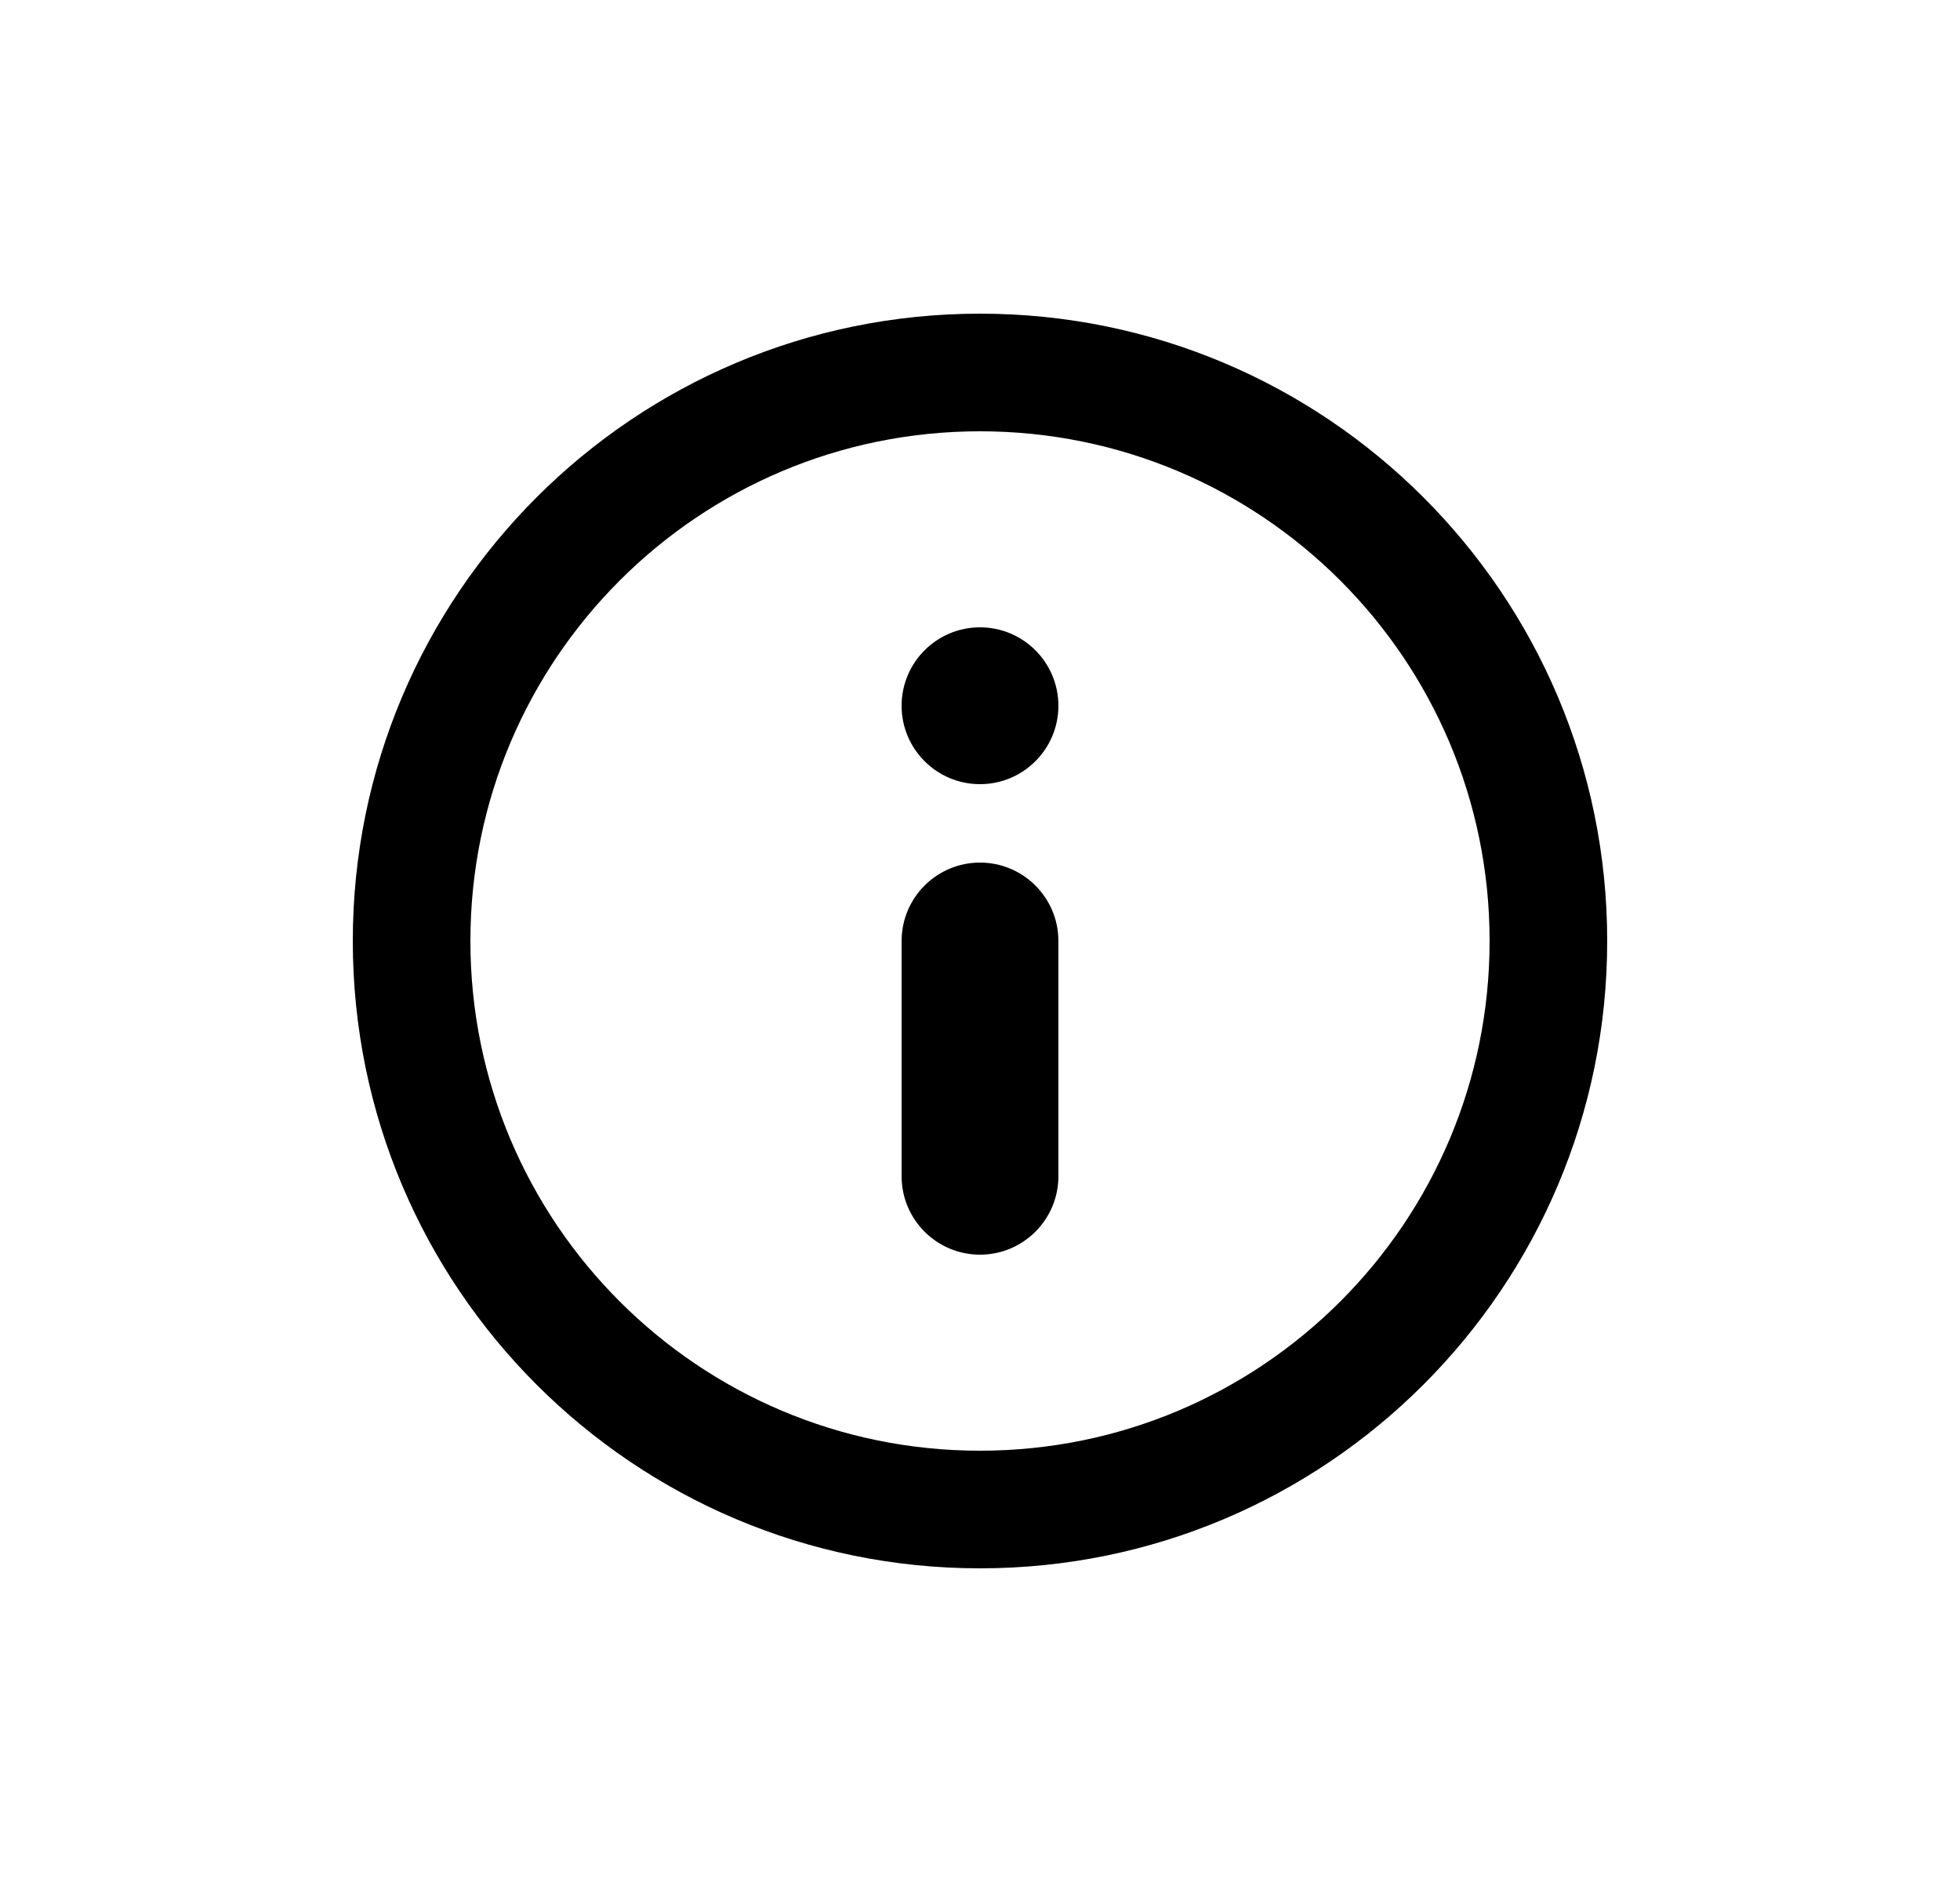
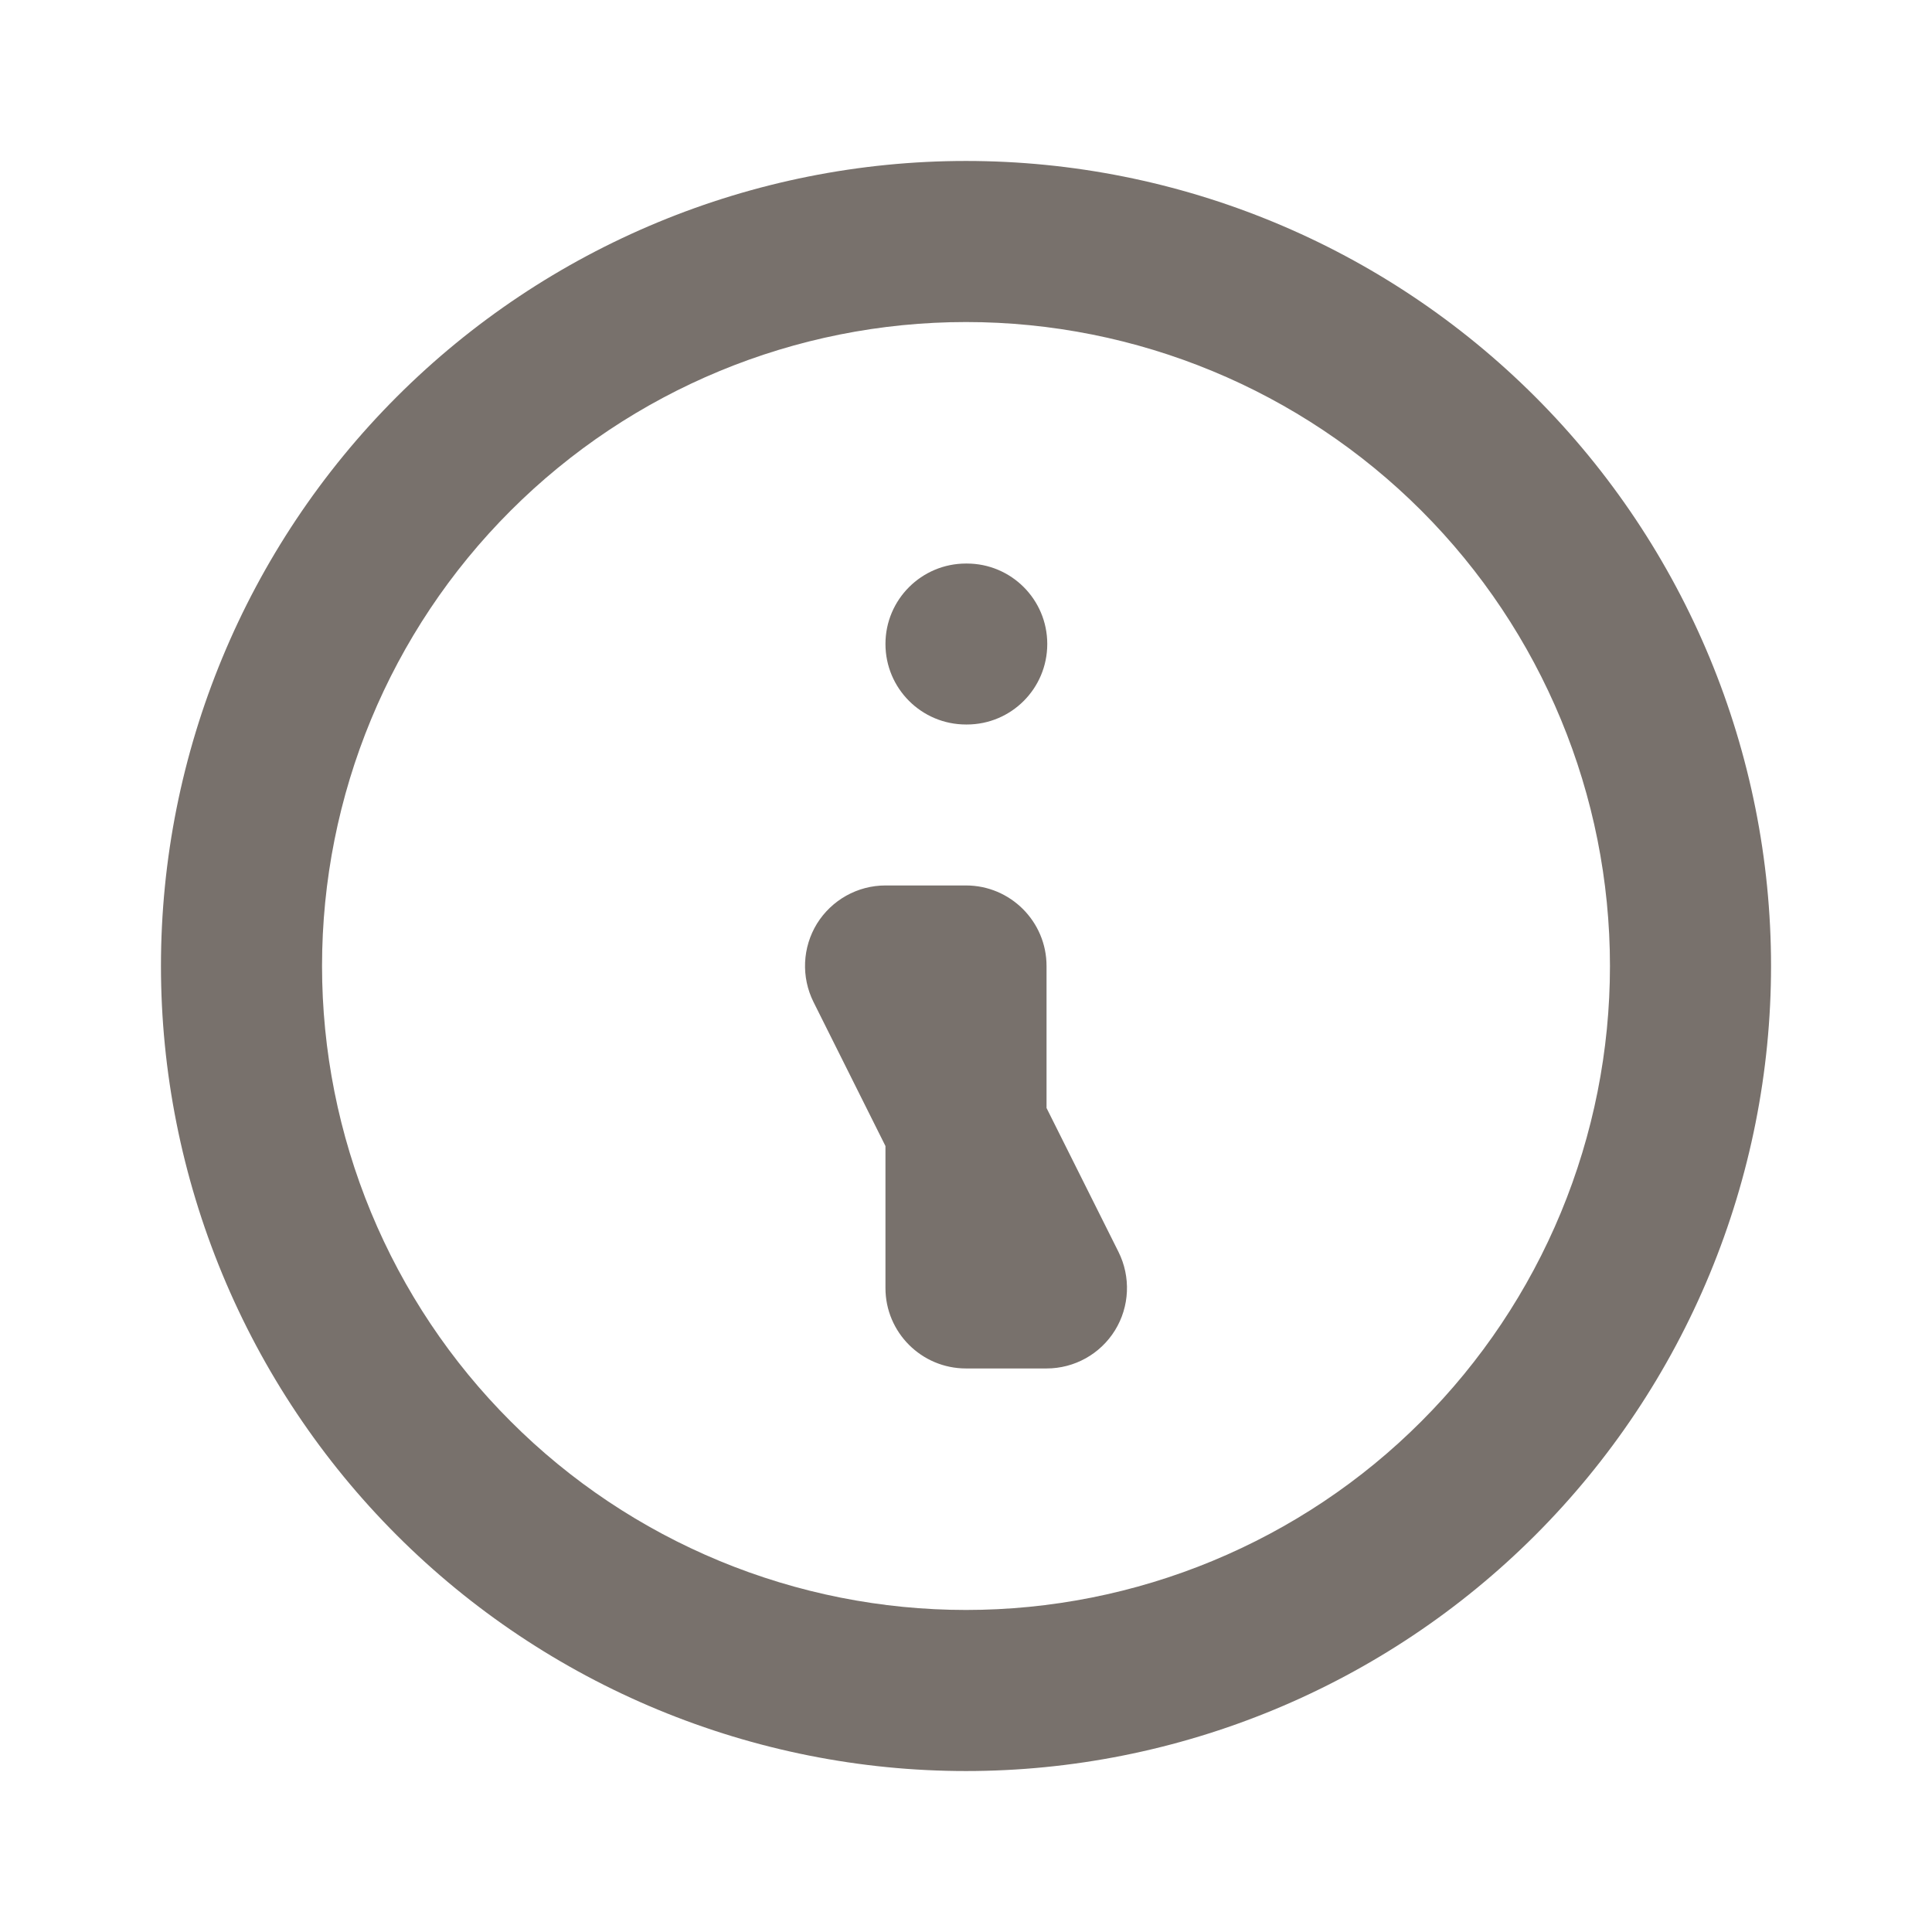
- <svg xmlns="http://www.w3.org/2000/svg" viewBox="0 0 25 24" fill="none">
-   <path fill-rule="evenodd" clip-rule="evenodd" d="M12.5 18.5C16.09 18.5 19 15.59 19 12C19 8.41 16.09 5.5 12.5 5.5C8.91 5.5 6 8.41 6 12C6 15.59 8.91 18.5 12.5 18.5ZM12.5 20C16.918 20 20.5 16.418 20.5 12C20.5 7.582 16.918 4 12.5 4C8.082 4 4.5 7.582 4.5 12C4.5 16.418 8.082 20 12.5 20ZM13.5 9C13.5 9.552 13.052 10 12.5 10C11.948 10 11.5 9.552 11.5 9C11.5 8.448 11.948 8 12.5 8C13.052 8 13.5 8.448 13.5 9ZM12.5 11C11.948 11 11.5 11.448 11.5 12V15C11.5 15.552 11.948 16 12.5 16C13.052 16 13.5 15.552 13.5 15V12C13.5 11.448 13.052 11 12.5 11Z" fill="black" />
+ <svg xmlns="http://www.w3.org/2000/svg" viewBox="0 0 16 16" fill="none">
+   <path fill-rule="evenodd" clip-rule="evenodd" d="M8 2.667C6.585 2.667 5.229 3.229 4.229 4.229C3.228 5.229 2.667 6.585 2.667 8C2.667 8.7 2.805 9.394 3.073 10.041C3.341 10.688 3.733 11.276 4.229 11.771C4.724 12.267 5.312 12.659 5.959 12.927C6.606 13.195 7.3 13.333 8 13.333C8.7 13.333 9.394 13.195 10.041 12.927C10.688 12.659 11.276 12.267 11.771 11.771C12.266 11.276 12.659 10.688 12.927 10.041C13.195 9.394 13.333 8.7 13.333 8C13.333 6.585 12.771 5.229 11.771 4.229C10.771 3.229 9.414 2.667 8 2.667ZM3.286 3.286C4.536 2.036 6.232 1.333 8 1.333C9.768 1.333 11.464 2.036 12.714 3.286C13.964 4.536 14.667 6.232 14.667 8C14.667 8.875 14.494 9.742 14.159 10.551C13.824 11.36 13.333 12.095 12.714 12.714C12.095 13.333 11.36 13.824 10.551 14.159C9.742 14.494 8.875 14.667 8 14.667C7.124 14.667 6.258 14.494 5.449 14.159C4.64 13.824 3.905 13.333 3.286 12.714C2.667 12.095 2.176 11.36 1.841 10.551C1.506 9.742 1.333 8.875 1.333 8C1.333 6.232 2.036 4.536 3.286 3.286ZM7.333 5.333C7.333 4.965 7.632 4.667 8 4.667H8.007C8.375 4.667 8.673 4.965 8.673 5.333C8.673 5.702 8.375 6 8.007 6H8C7.632 6 7.333 5.702 7.333 5.333ZM6.766 7.649C6.888 7.453 7.102 7.333 7.333 7.333H8C8.368 7.333 8.667 7.632 8.667 8V9.176L9.263 10.368C9.366 10.575 9.355 10.821 9.234 11.017C9.112 11.214 8.898 11.333 8.667 11.333H8C7.632 11.333 7.333 11.035 7.333 10.667V9.491L6.737 8.298C6.634 8.091 6.645 7.846 6.766 7.649Z" fill="#78716C" />
</svg>
